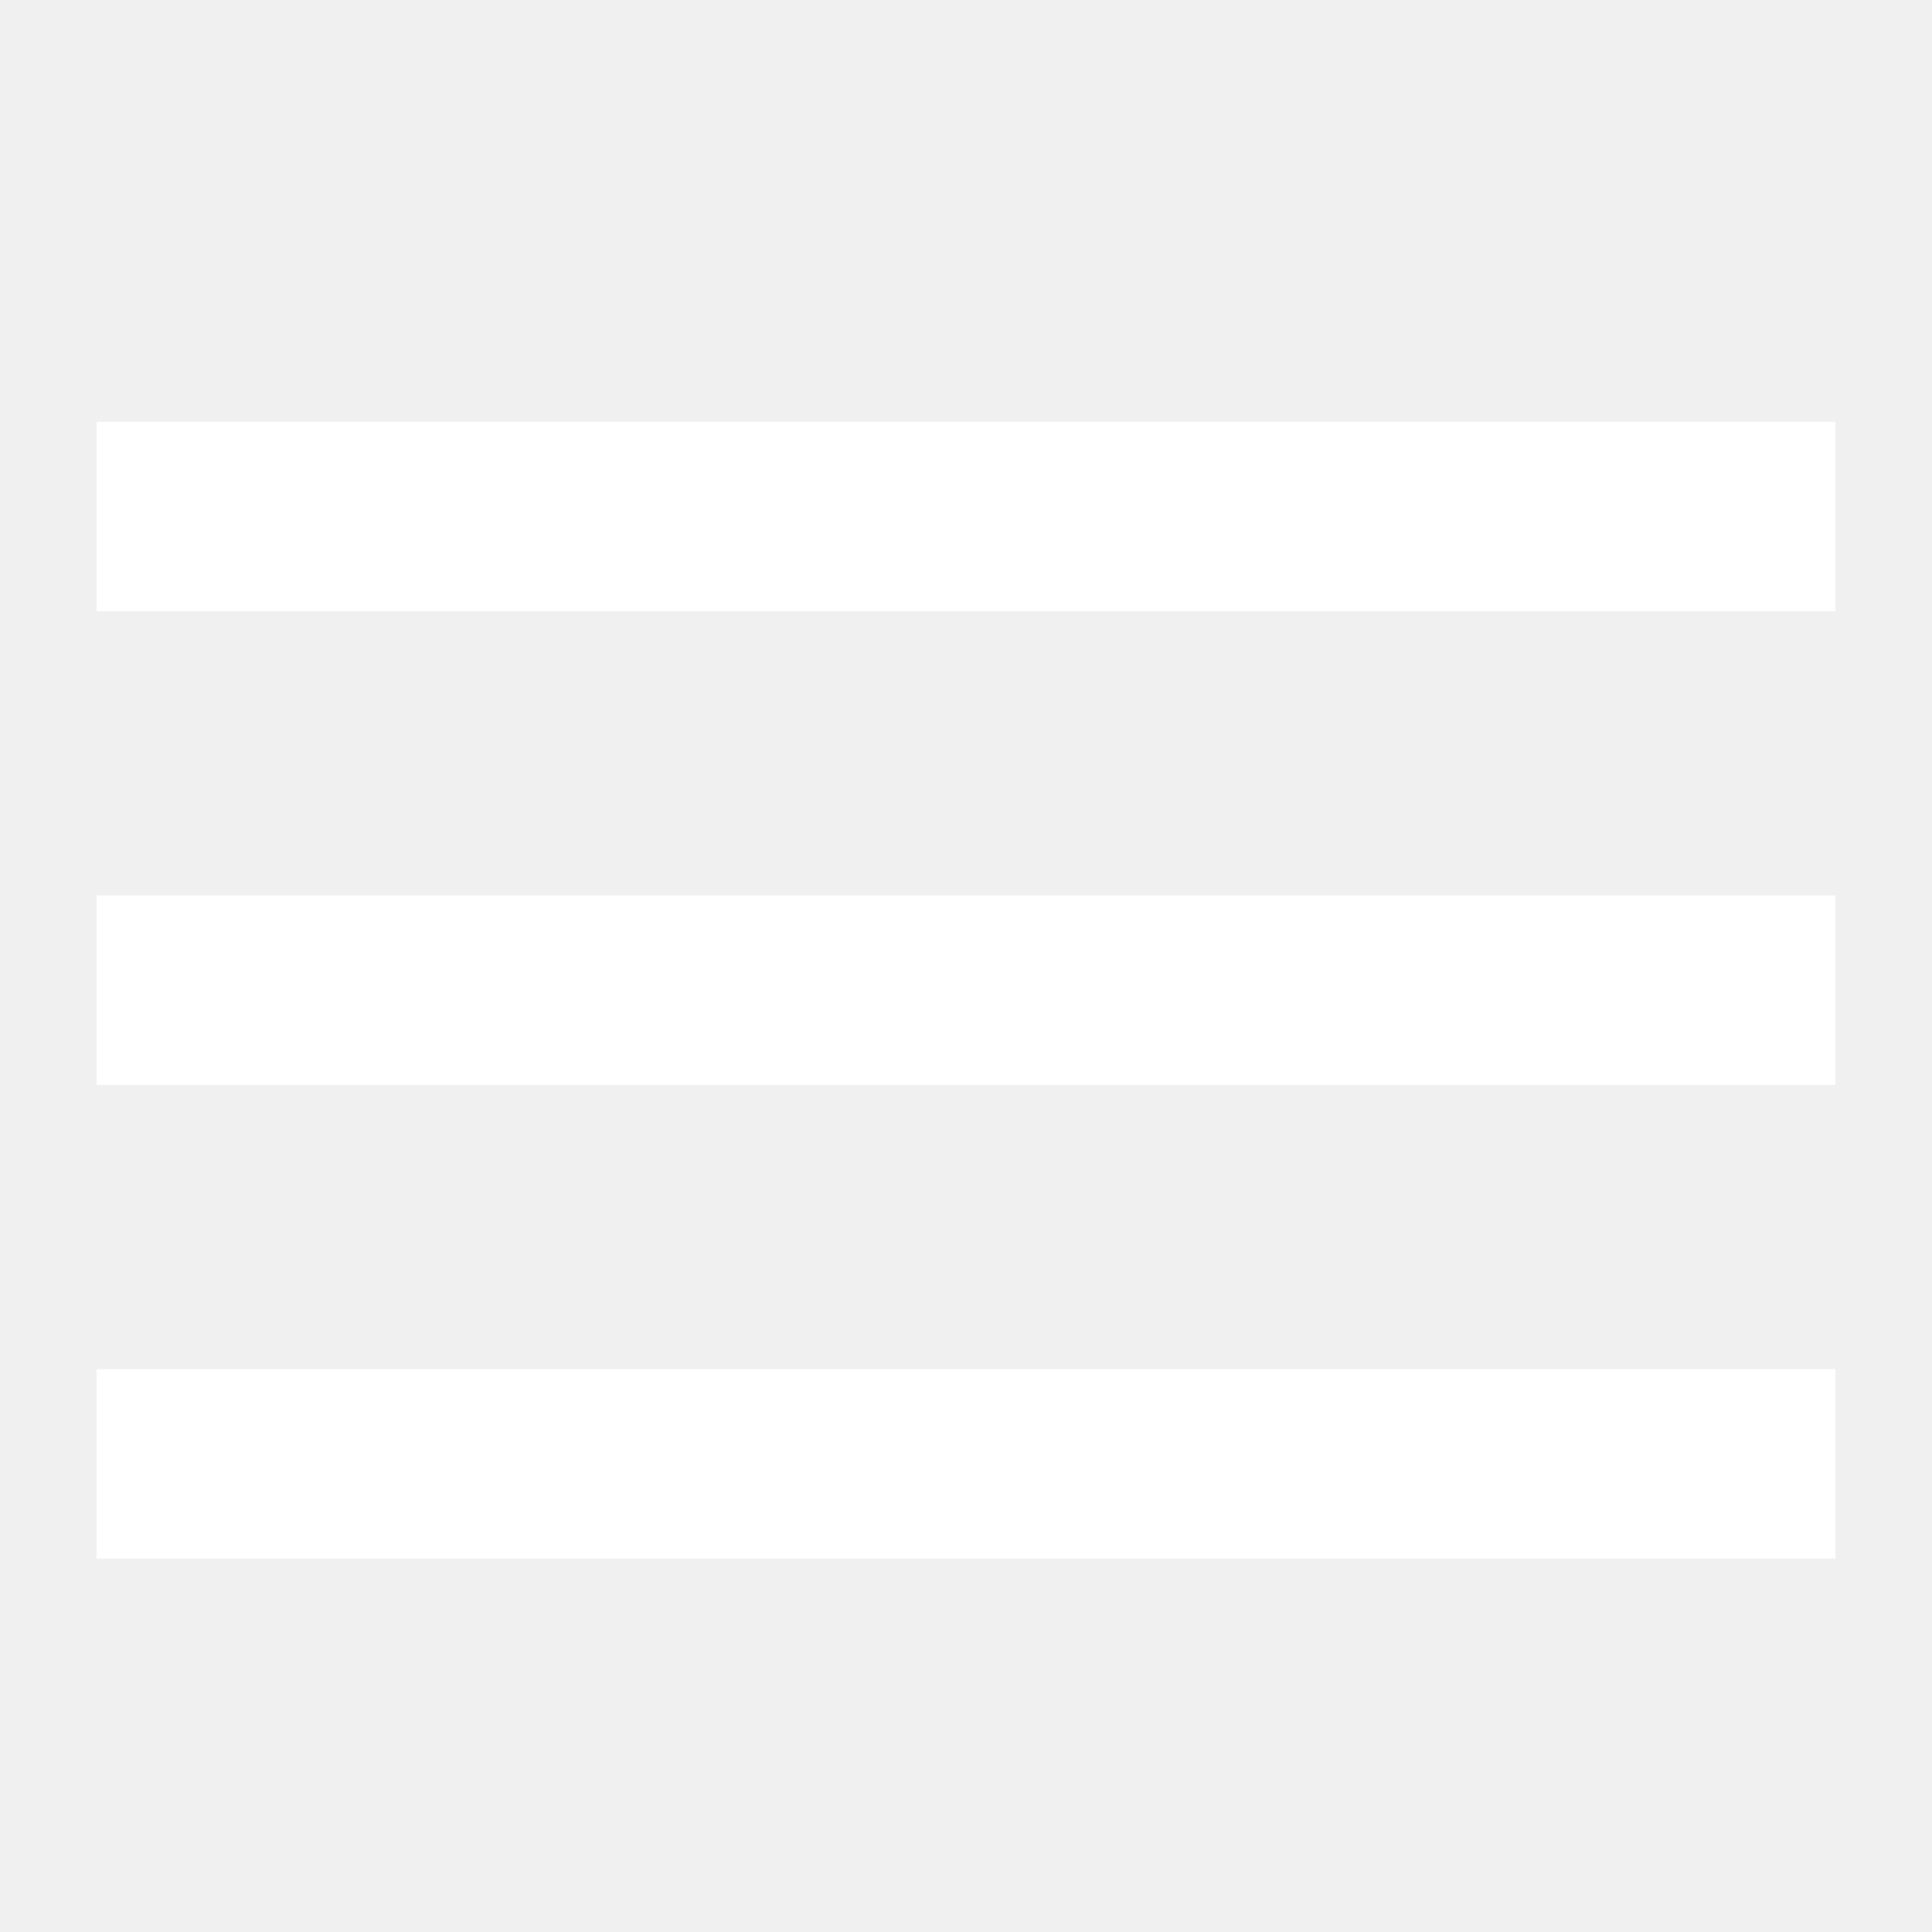
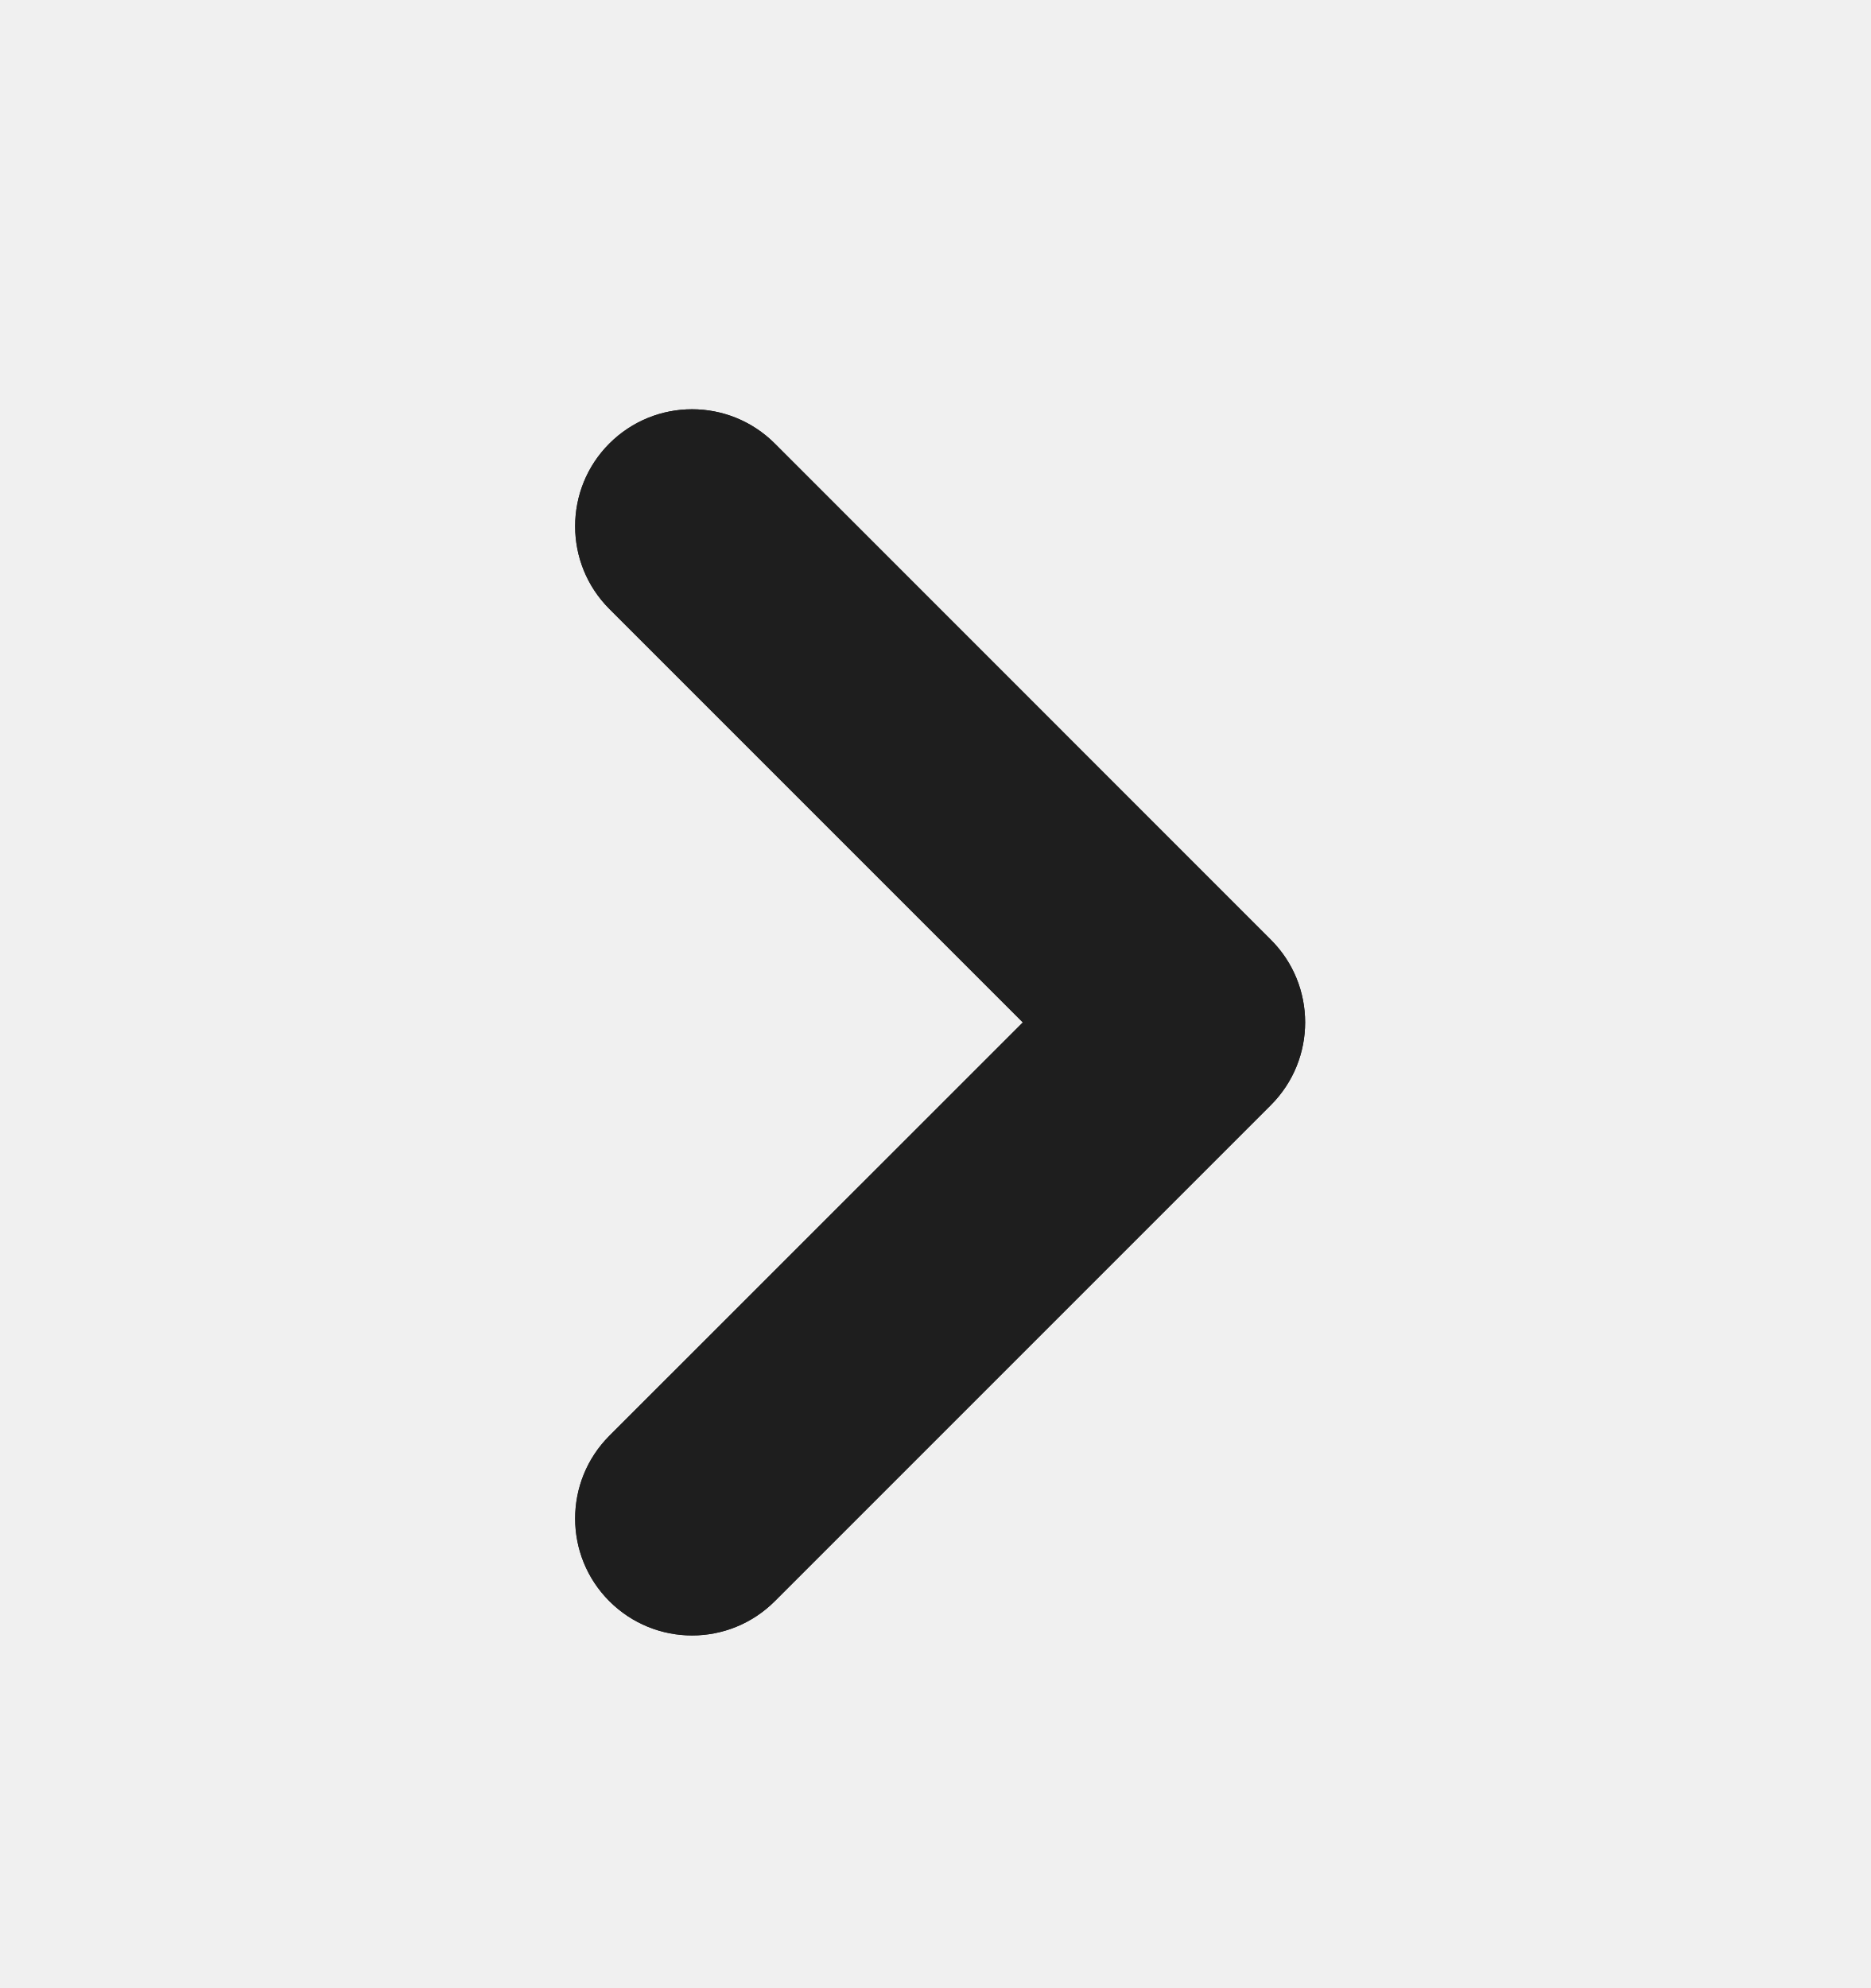
- <svg xmlns="http://www.w3.org/2000/svg" width="28" height="28" viewBox="0 0 28 28" fill="none">
-   <path fill-rule="evenodd" clip-rule="evenodd" d="M1.4 22.588H26.6V19.842H1.4V22.588ZM1.4 15.723H26.6V12.977H1.4V15.723ZM1.4 6.112V8.858H26.6V6.112H1.4Z" fill="white" />
+ <svg xmlns="http://www.w3.org/2000/svg" width="16" height="17" viewBox="0 0 16 17" fill="none">
+   <path d="M10.868 8.036C11.259 8.426 11.259 9.059 10.868 9.45L6.626 13.692C6.235 14.083 5.602 14.083 5.211 13.692C4.821 13.302 4.821 12.669 5.211 12.278L8.747 8.743L5.211 5.207C4.821 4.817 4.821 4.183 5.211 3.793C5.602 3.402 6.235 3.402 6.626 3.793L10.868 8.036C10.868 8.036 10.868 8.036 10.868 8.036Z" fill="#1E1E1E" />
+   <path d="M10.868 8.036C11.259 8.426 11.259 9.059 10.868 9.45L6.626 13.692C6.235 14.083 5.602 14.083 5.211 13.692C4.821 13.302 4.821 12.669 5.211 12.278L8.747 8.743L5.211 5.207C4.821 4.817 4.821 4.183 5.211 3.793C5.602 3.402 6.235 3.402 6.626 3.793L10.868 8.036C10.868 8.036 10.868 8.036 10.868 8.036Z" fill="#1E1E1E" />
</svg>
